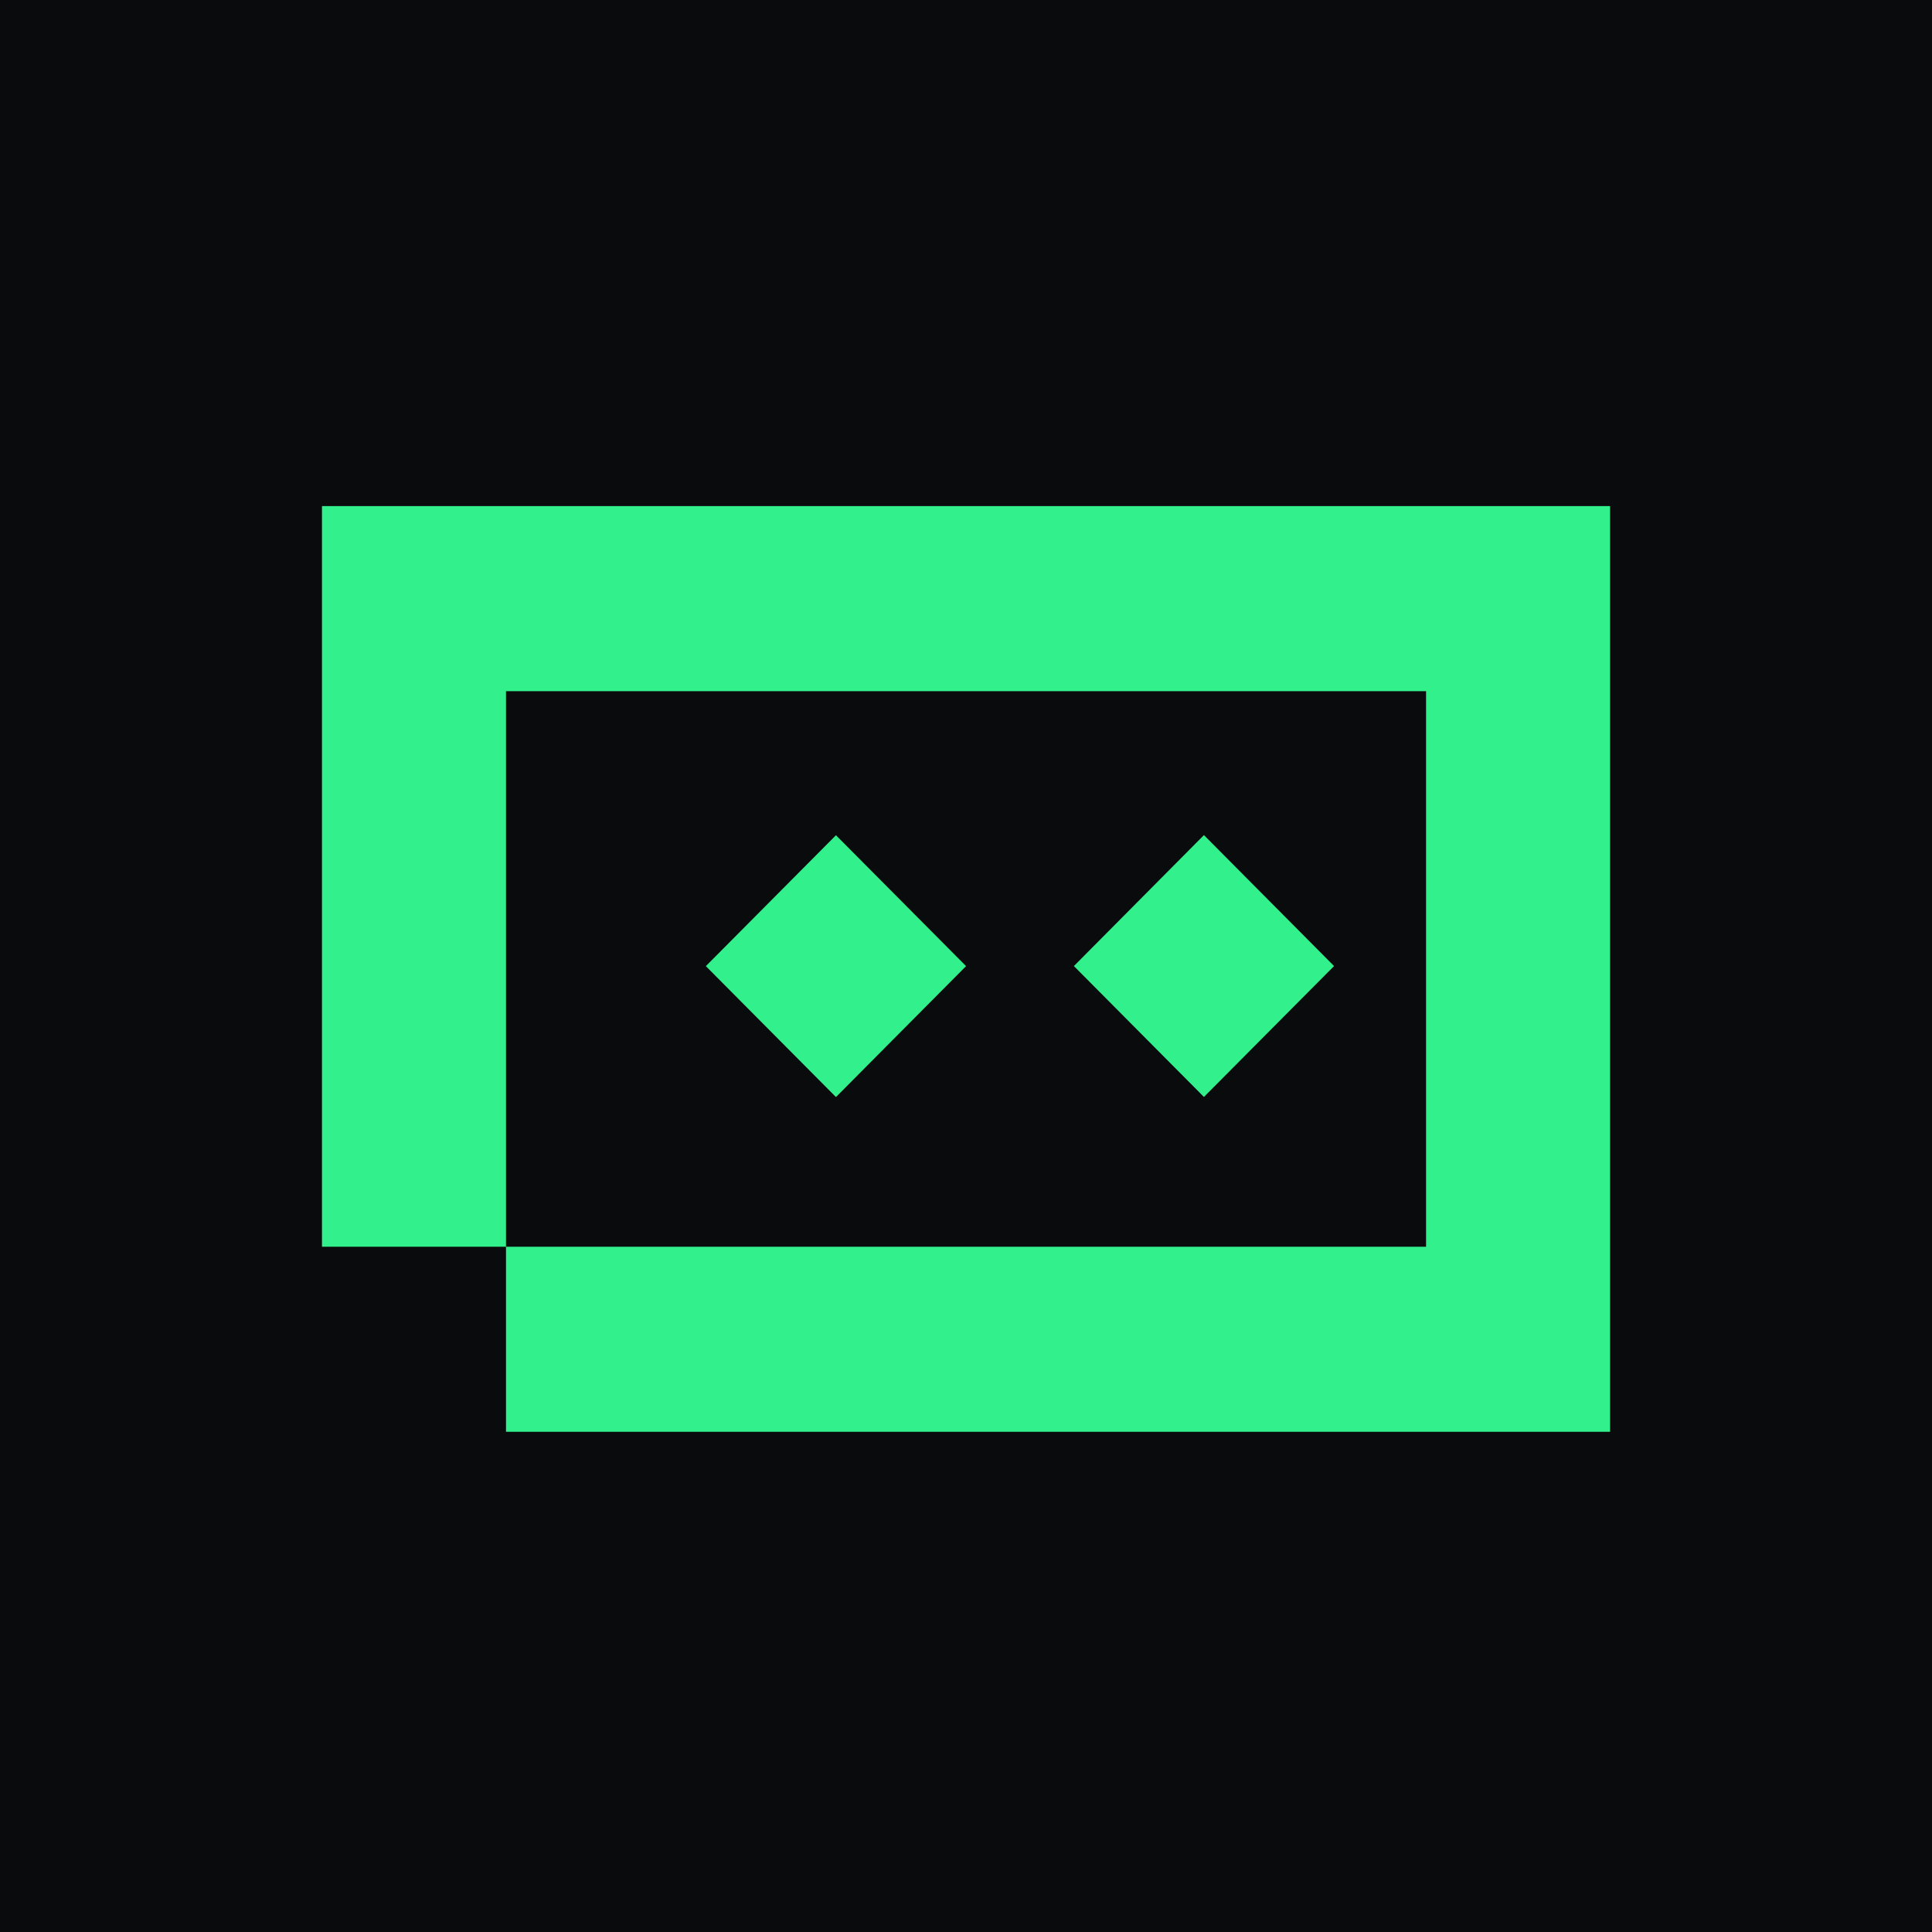
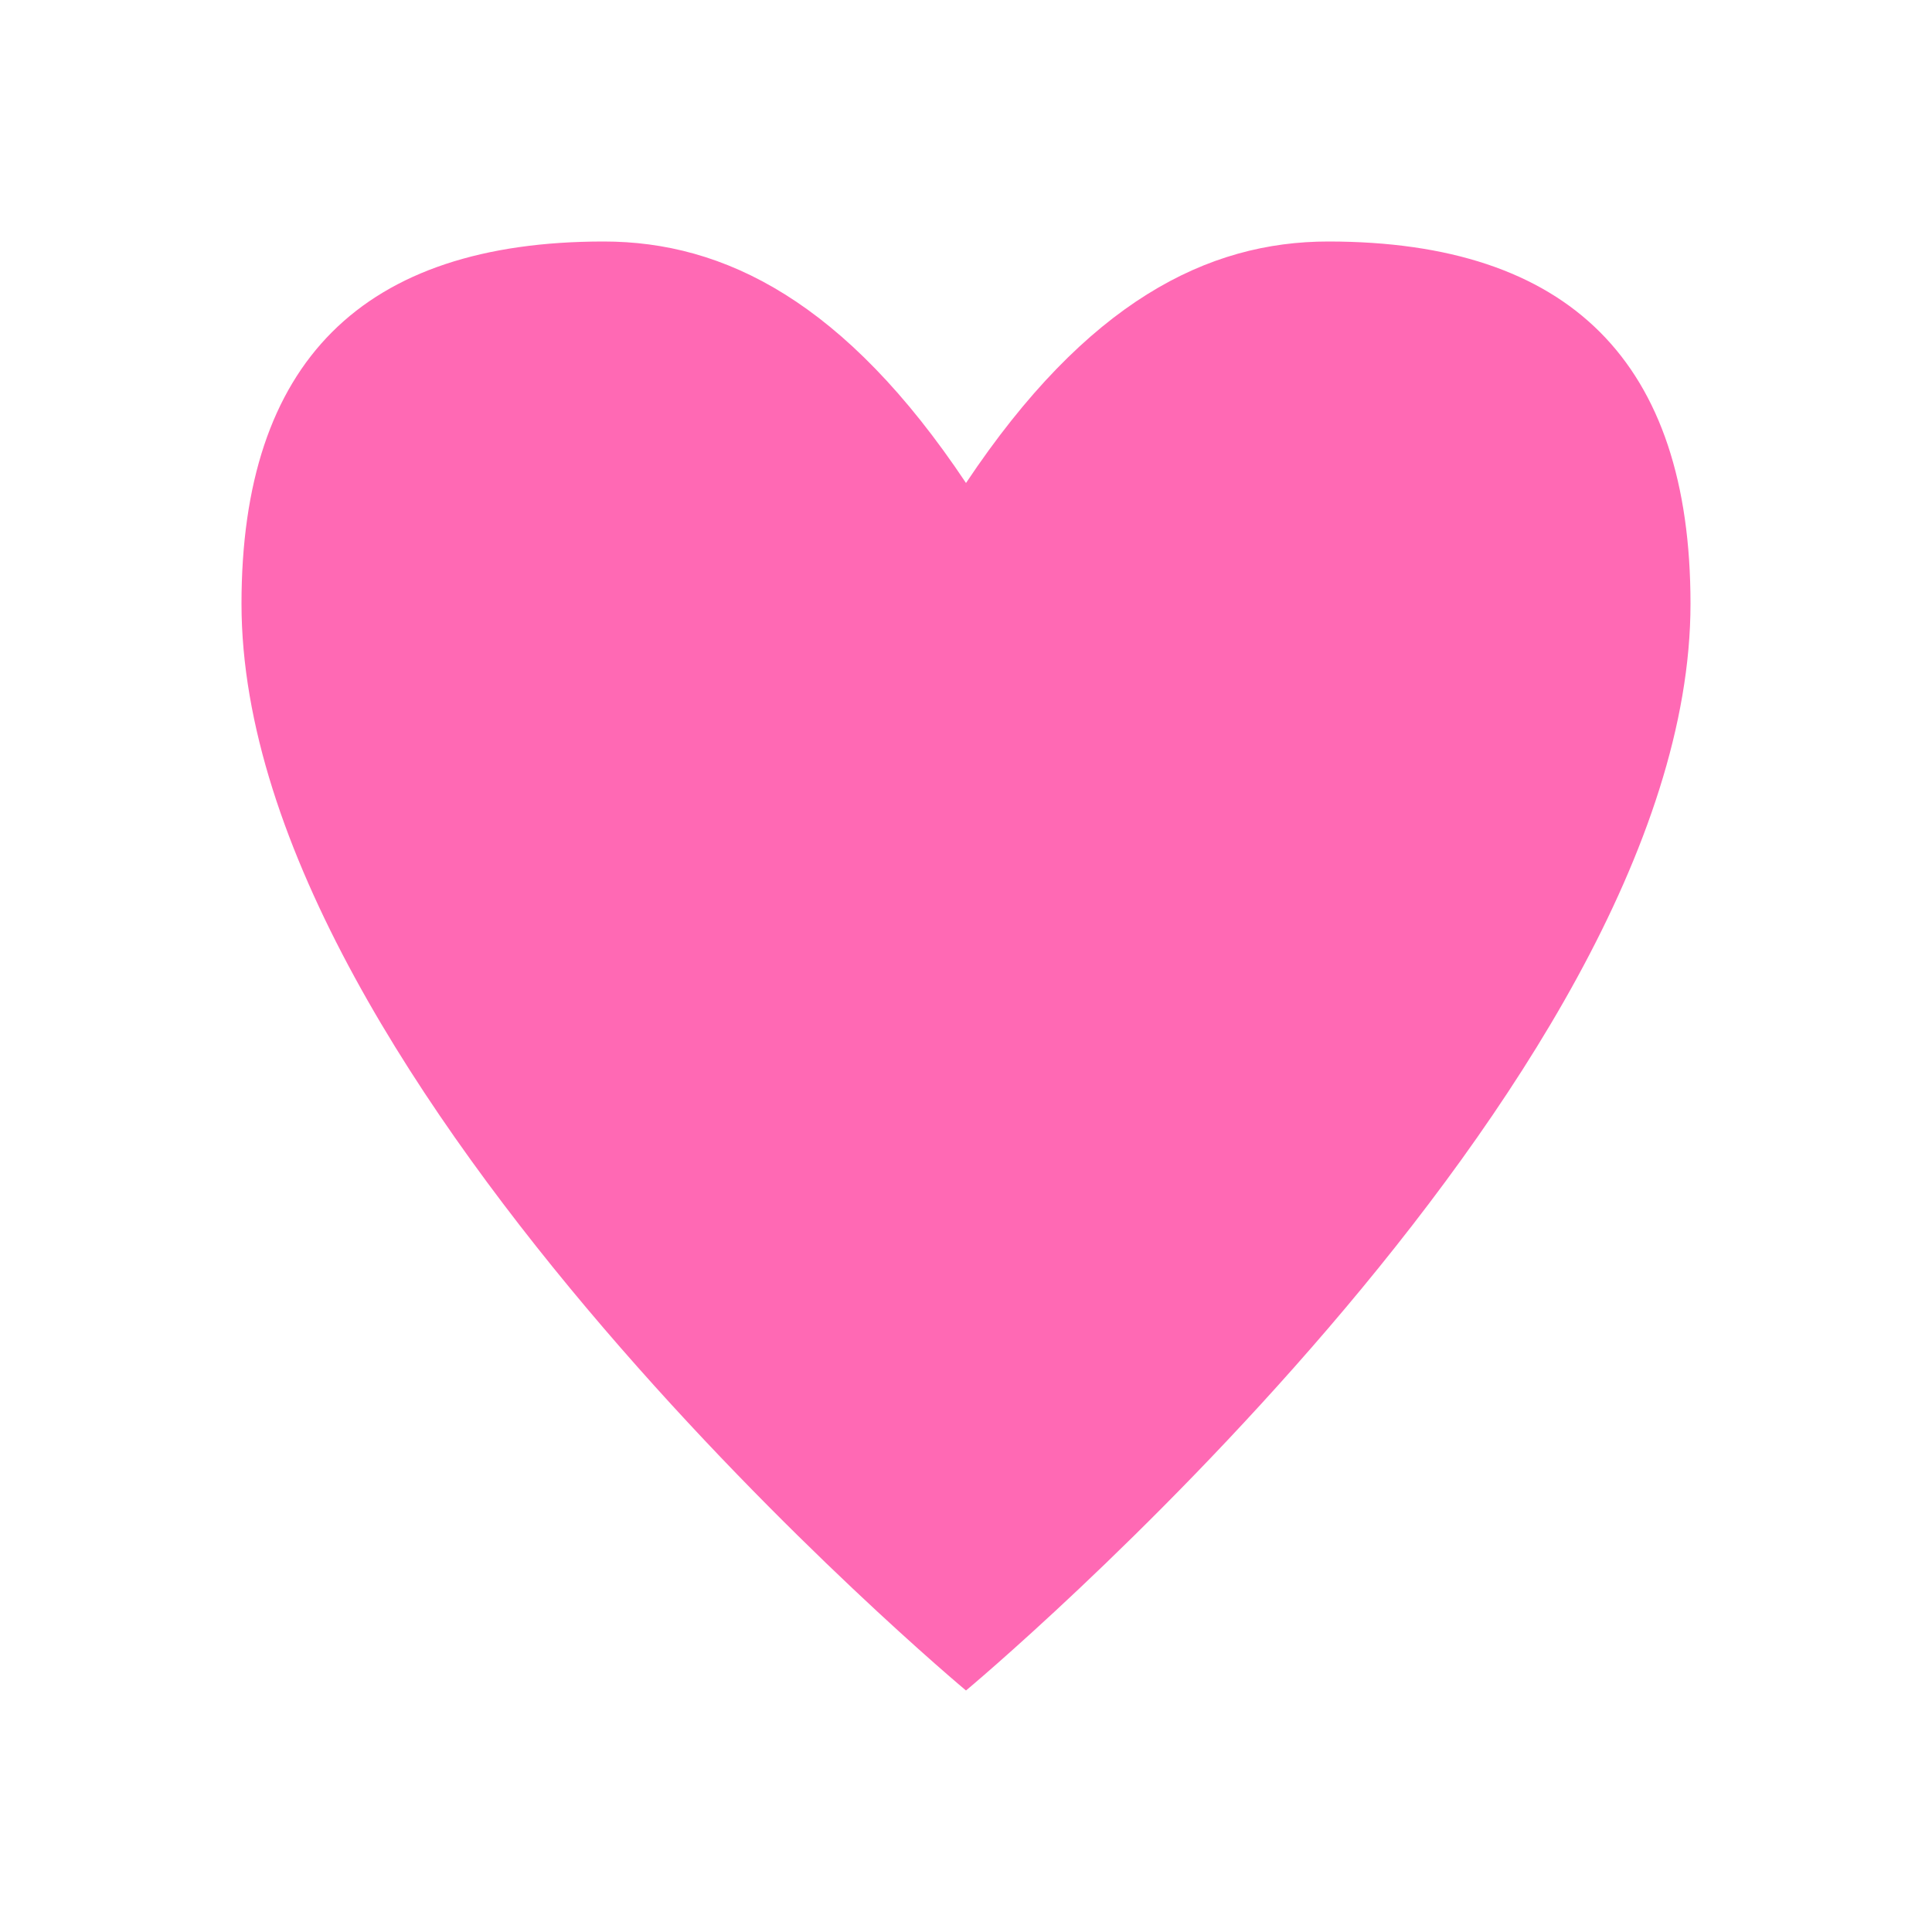
<svg xmlns="http://www.w3.org/2000/svg" width="32" height="32" viewBox="0 0 32 32" fill="none">
-   <rect width="32" height="32" fill="#0A0B0D" />
-   <path d="M26.668 23.715H8.381V20.65H5.333V8.382H26.668V23.715ZM8.381 20.65H23.62V11.448H8.381V20.65ZM16.001 16.002L13.846 18.171L11.691 16.002L13.846 13.834L16.001 16.002ZM22.096 16.001L19.941 18.169L17.787 16.001L19.941 13.832L22.096 16.001Z" fill="#32F08C" />
+   <rect width="32" height="32" fill="#ffffff" />
+   <path d="M16 28C16 28 4 18 4 10C4 6 6 4 10 4C12 4 14 5 16 8C18 5 20 4 22 4C26 4 28 6 28 10C28 18 16 28 16 28Z" fill="#FF69B4" />
</svg>
